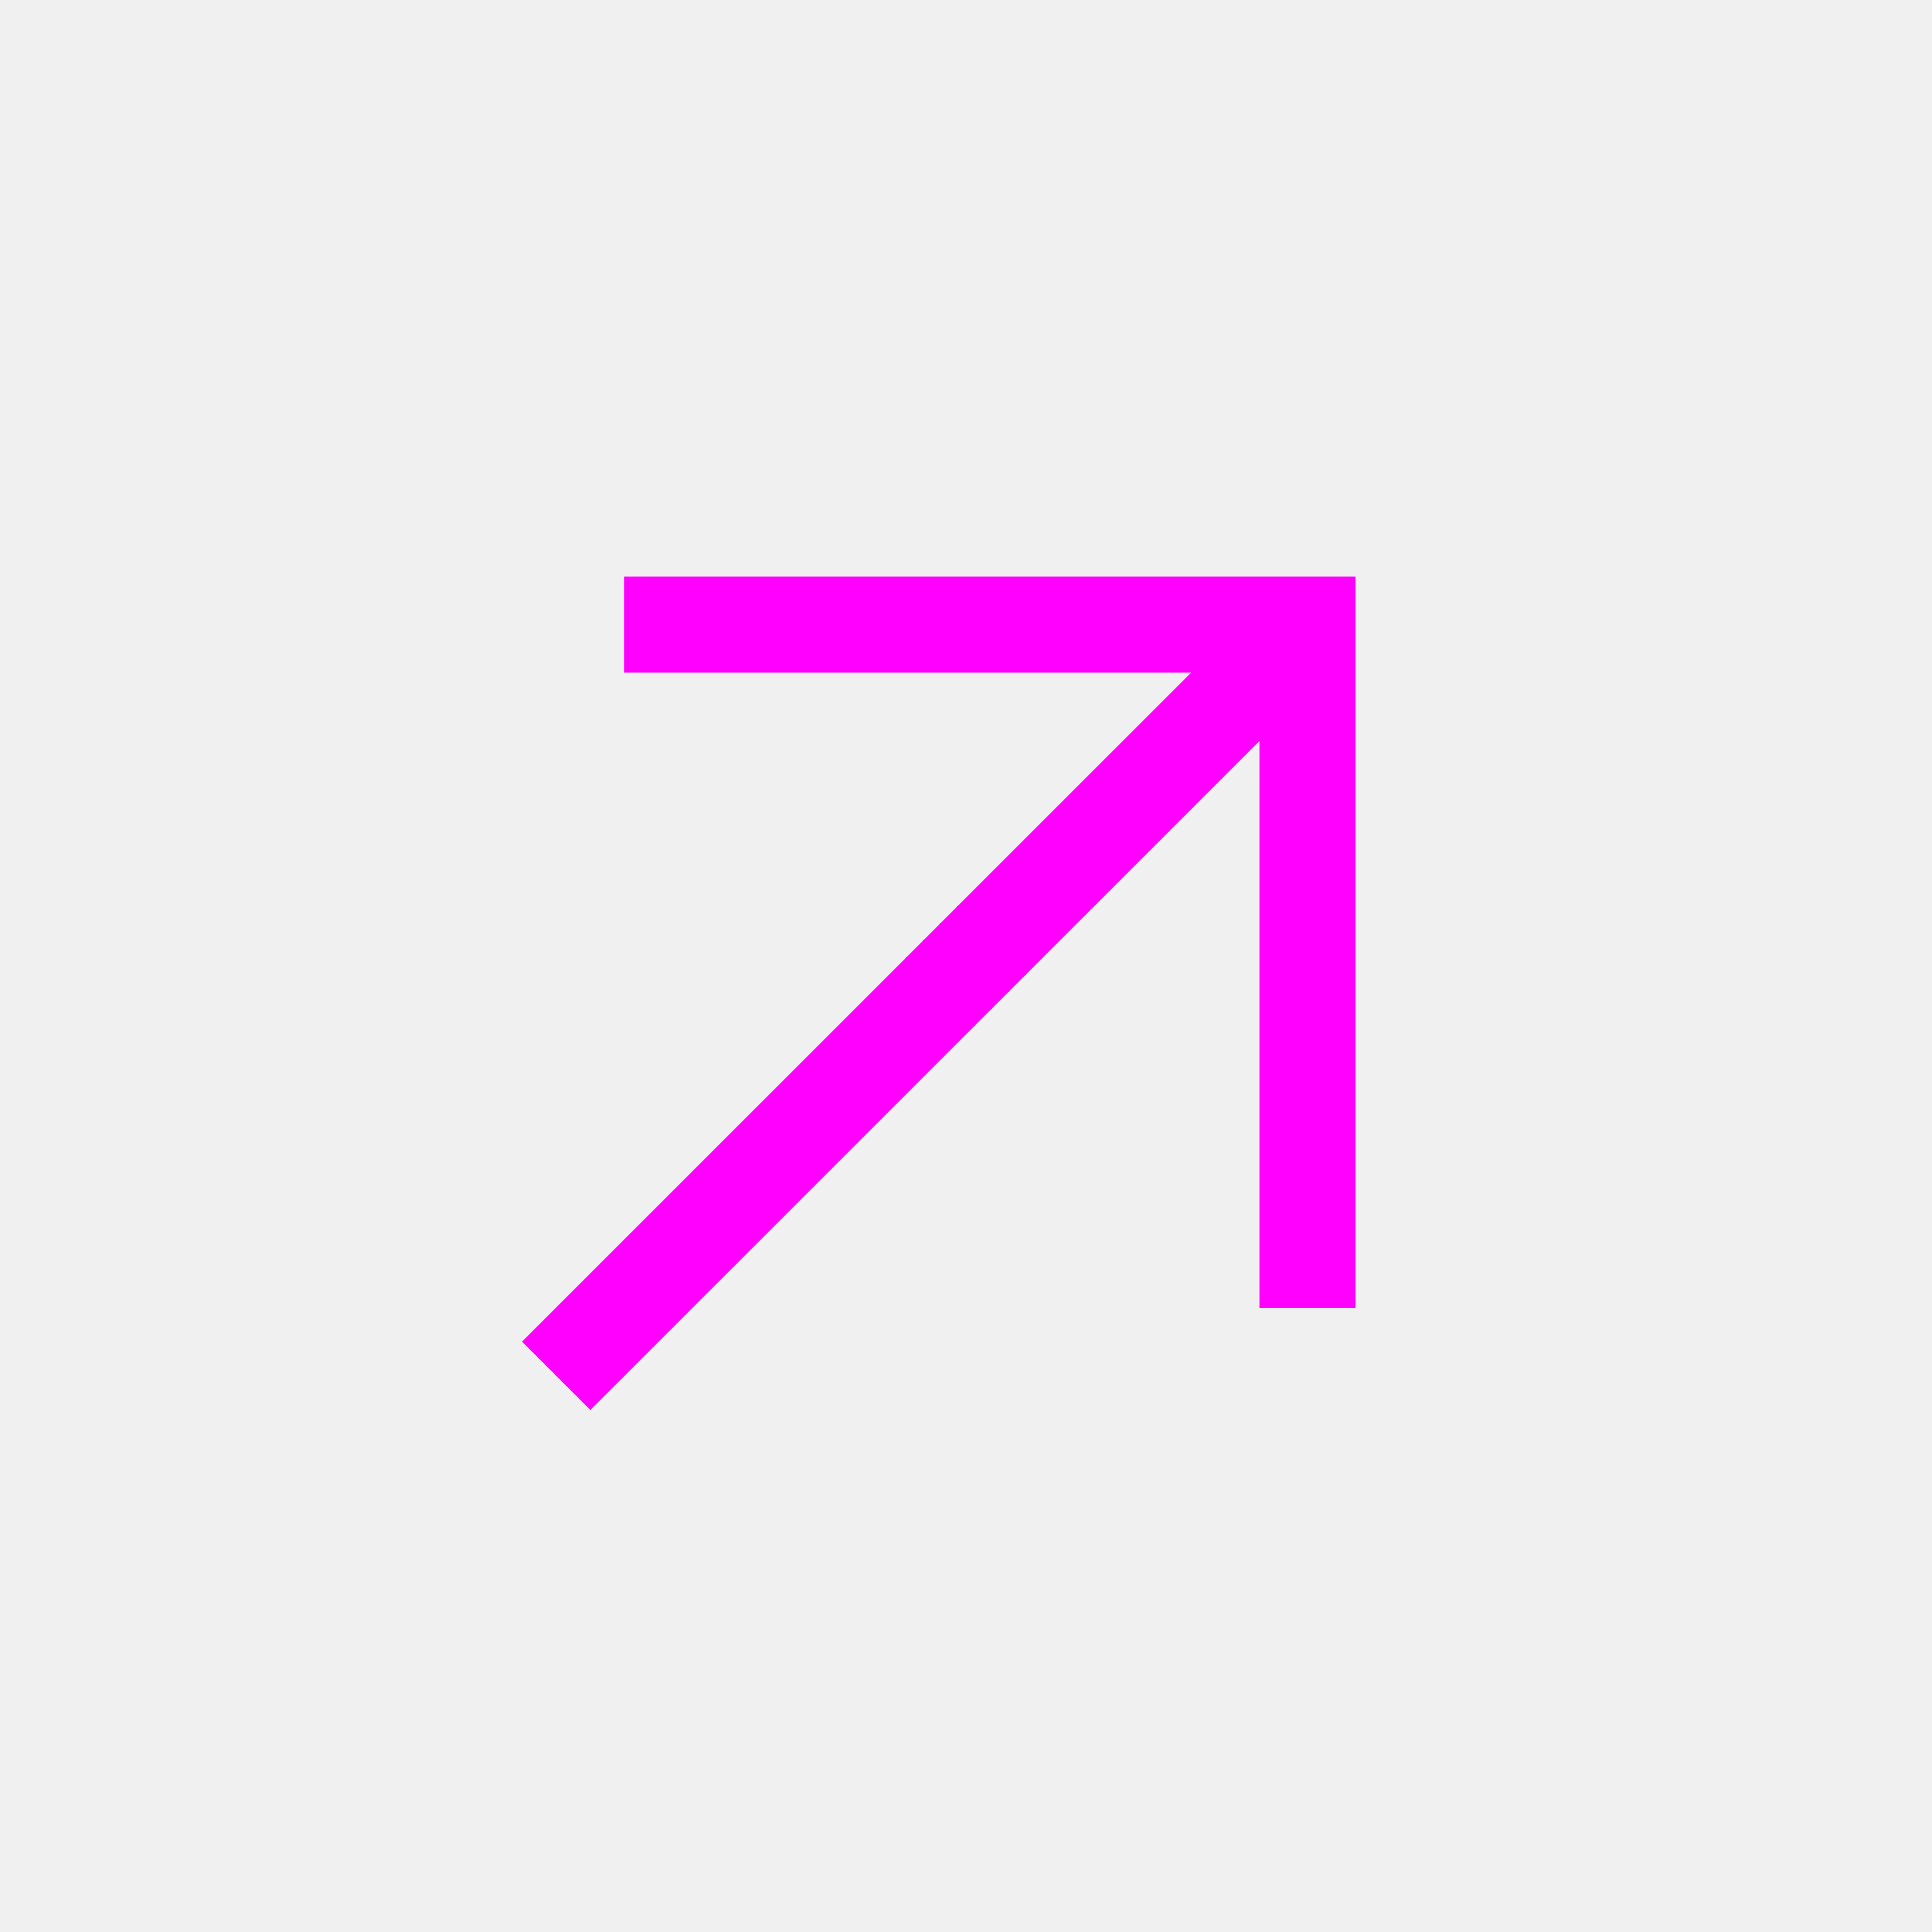
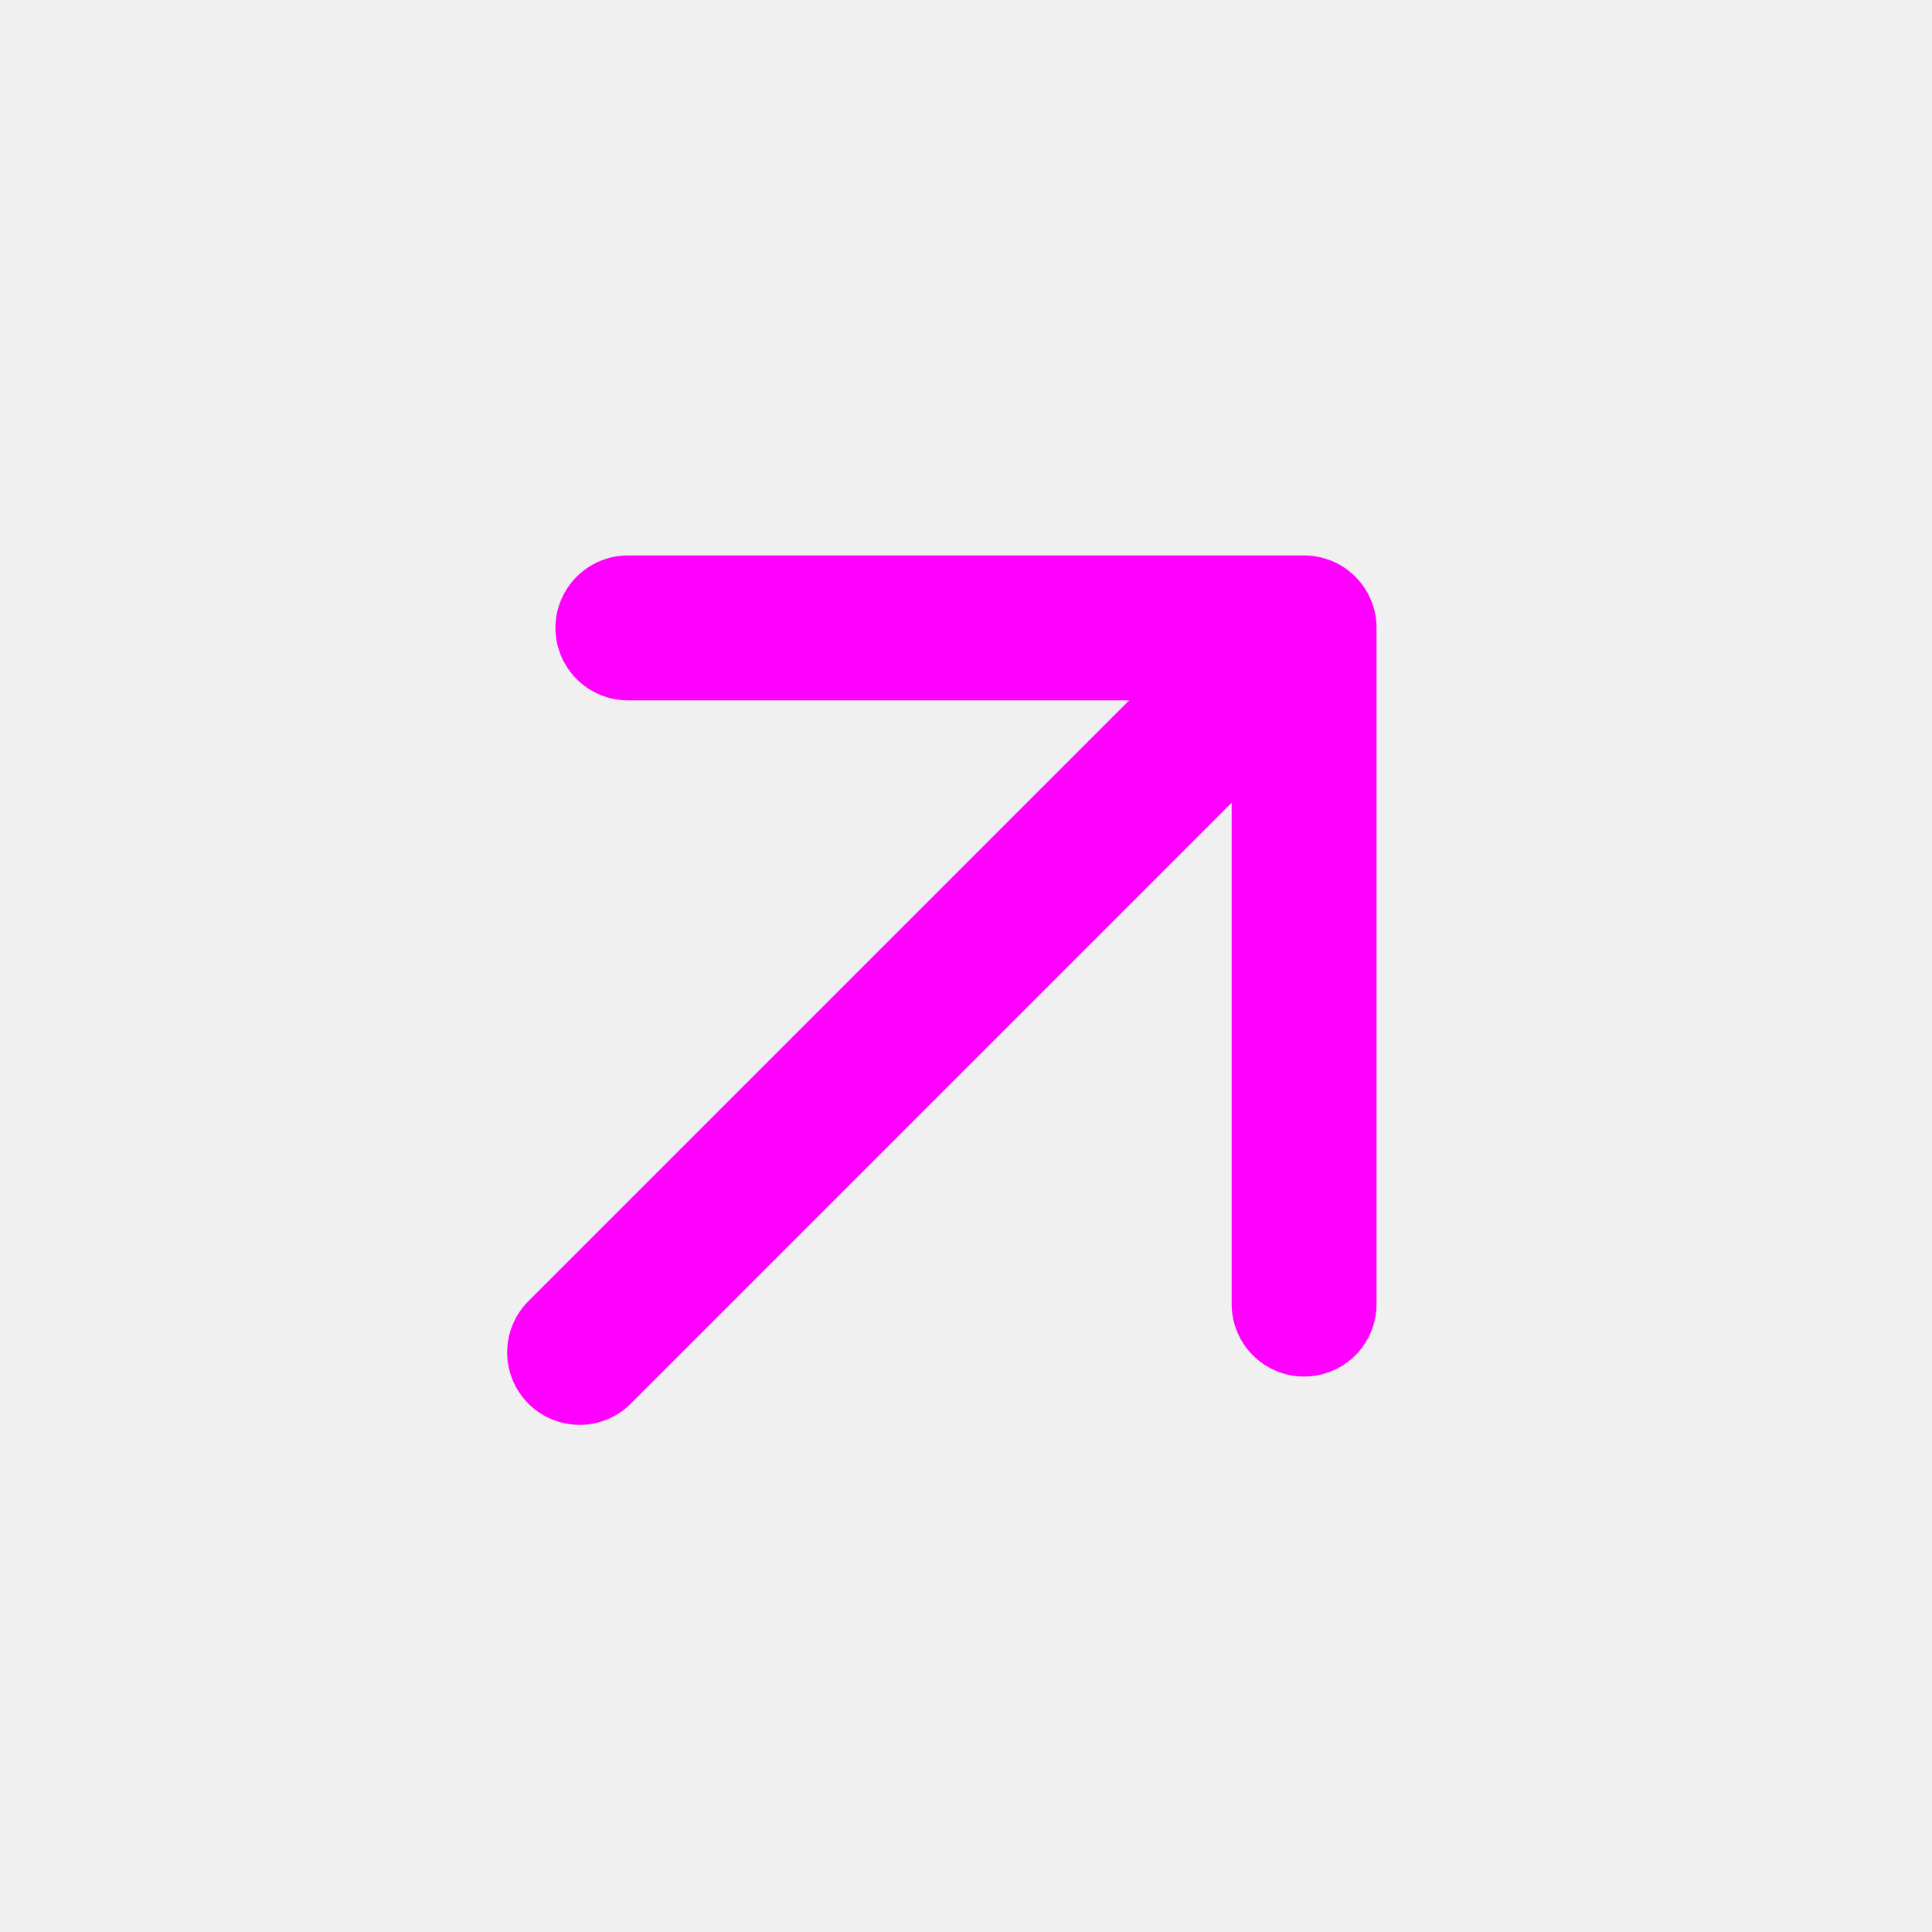
<svg xmlns="http://www.w3.org/2000/svg" width="20" height="20" viewBox="0 0 20 20" fill="none">
-   <g clip-path="url(#clip0)">
-     <path fill-rule="evenodd" clip-rule="evenodd" d="M13.036 7.672V13.536L14.036 13.536L14.036 6.465L14.036 5.965L13.536 5.965L6.465 5.965L6.465 6.965L12.329 6.965L5.404 13.889L6.111 14.596L13.036 7.672Z" fill="#FF00FF" />
-   </g>
-   <defs>
-     <clipPath id="clip0">
-       <rect width="20" height="20" fill="white" />
-     </clipPath>
-   </defs>
+   <path d="M6 14L13.5 6.5M13.5 6.5H6.5M13.5 6.5V13.5" stroke="#FF00FF" stroke-width="1.5" stroke-linecap="round" stroke-linejoin="round" />
</svg>
